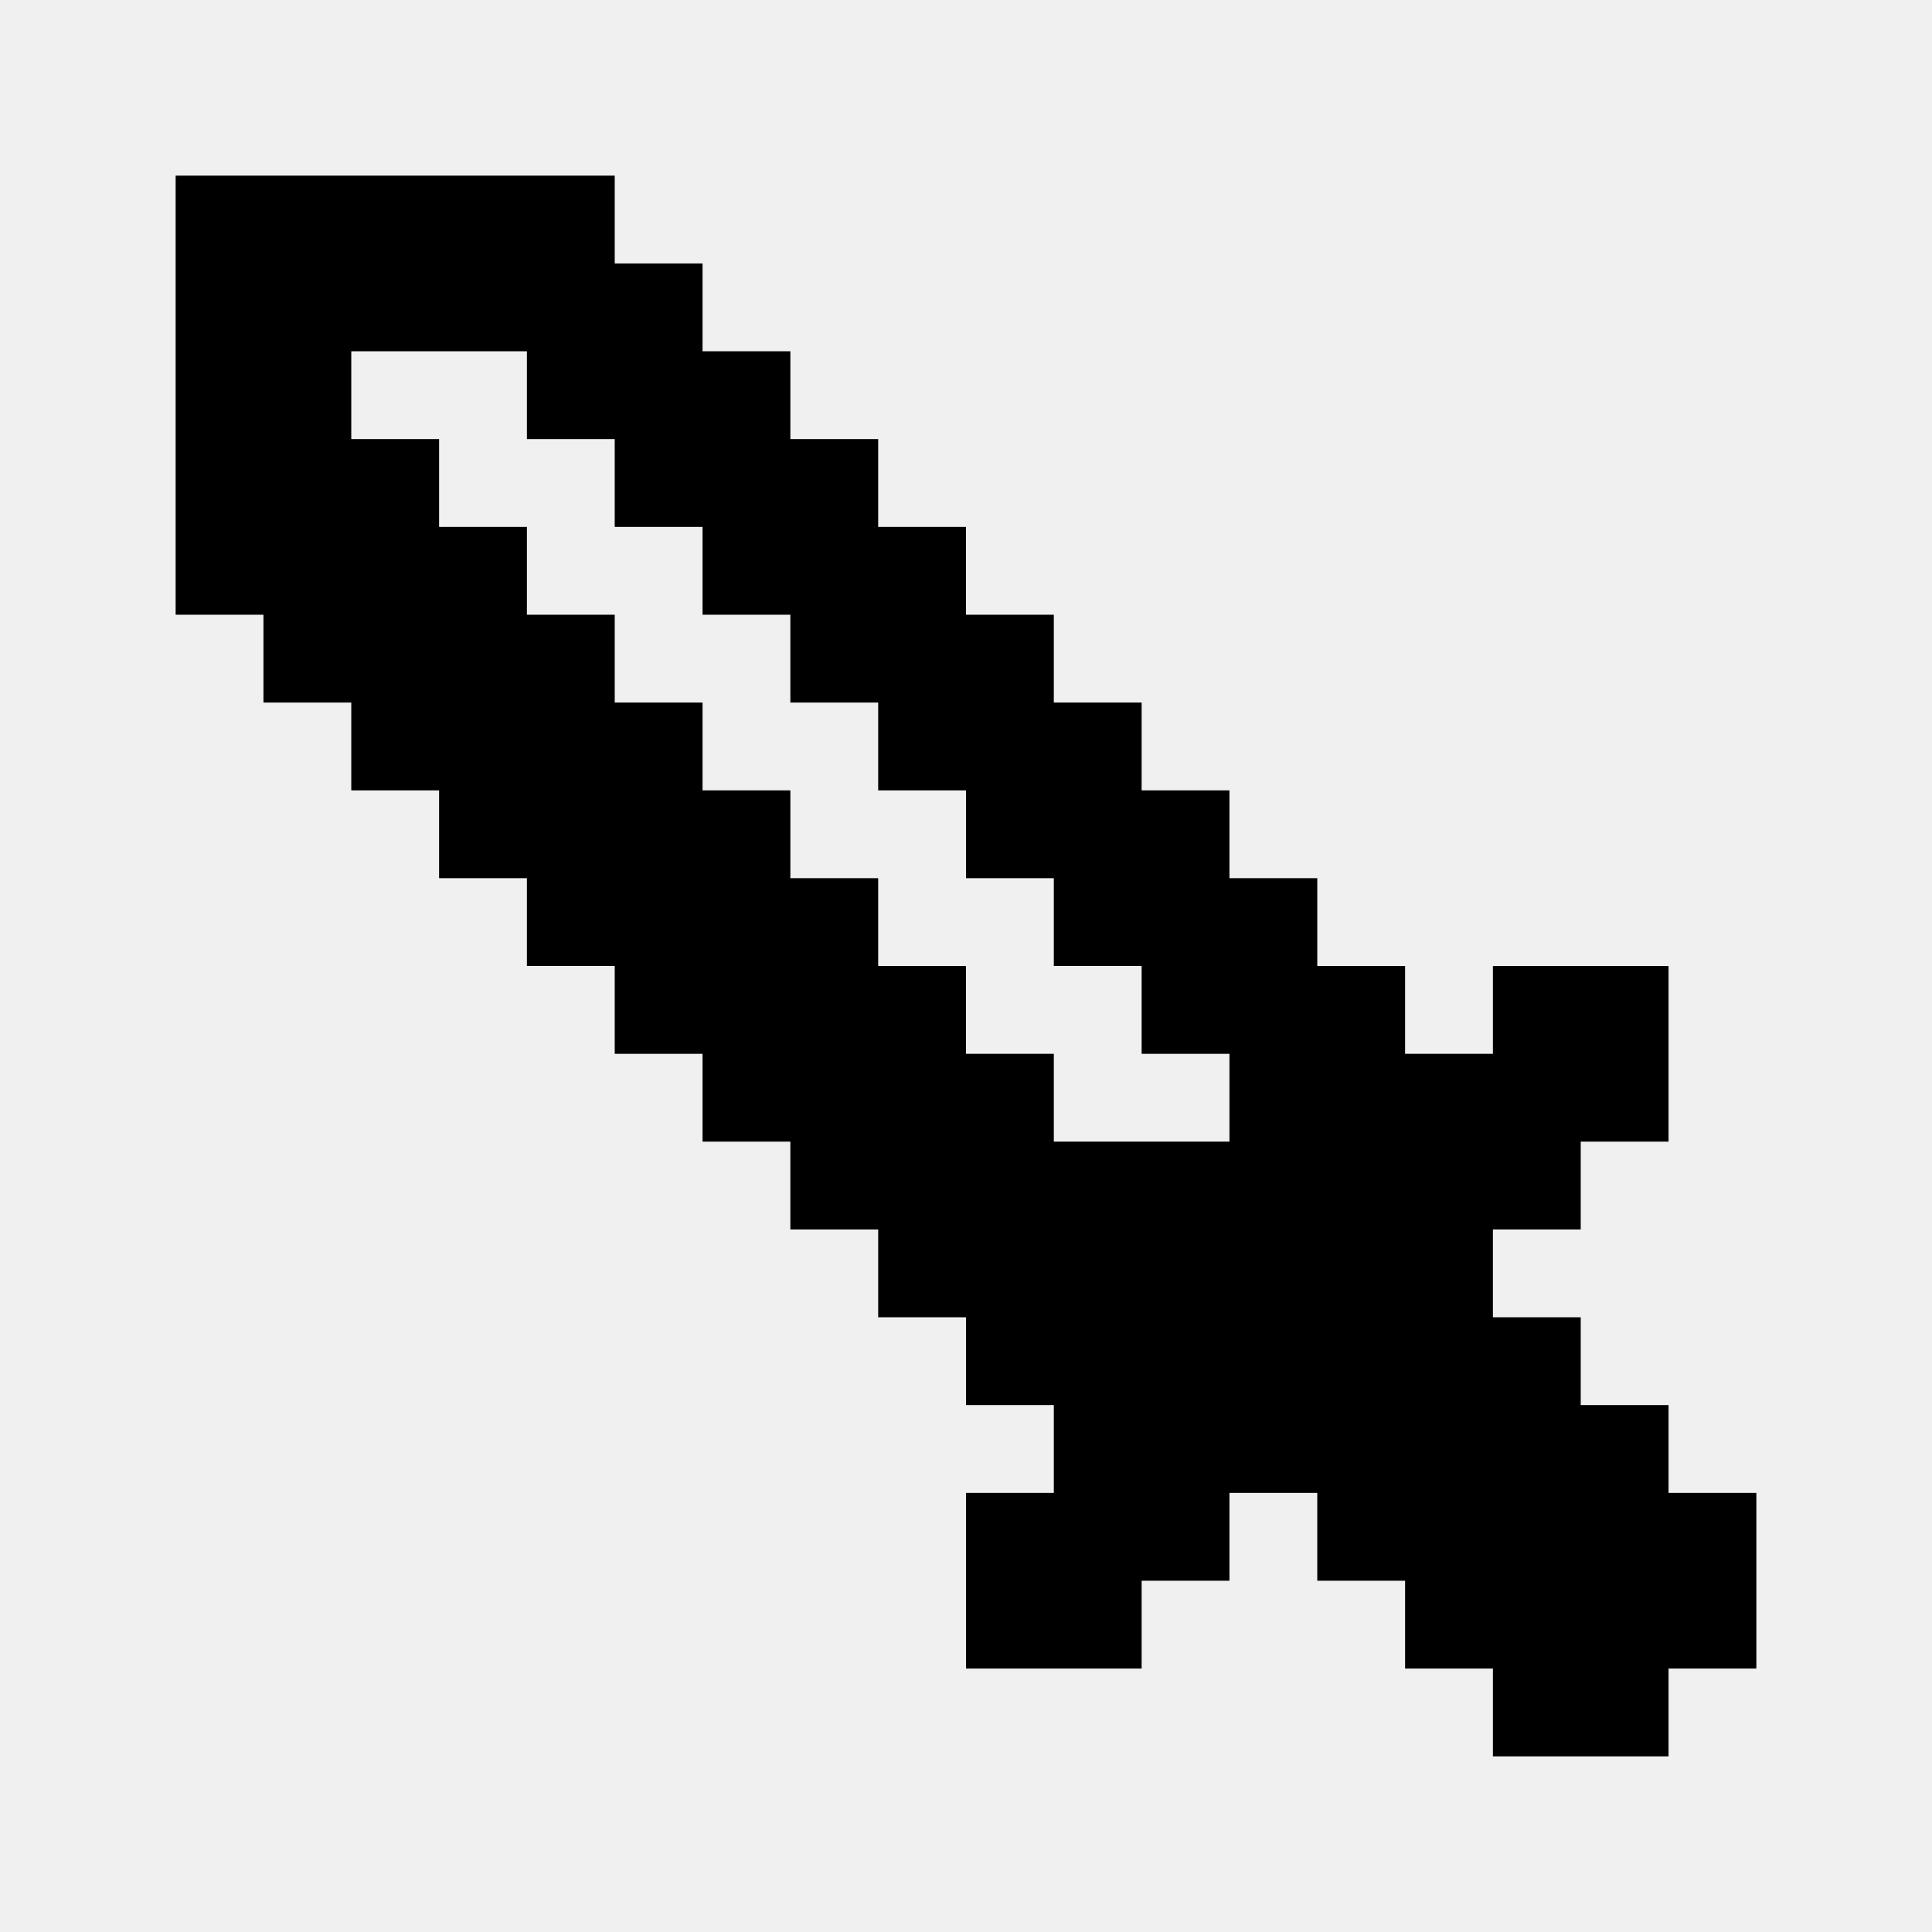
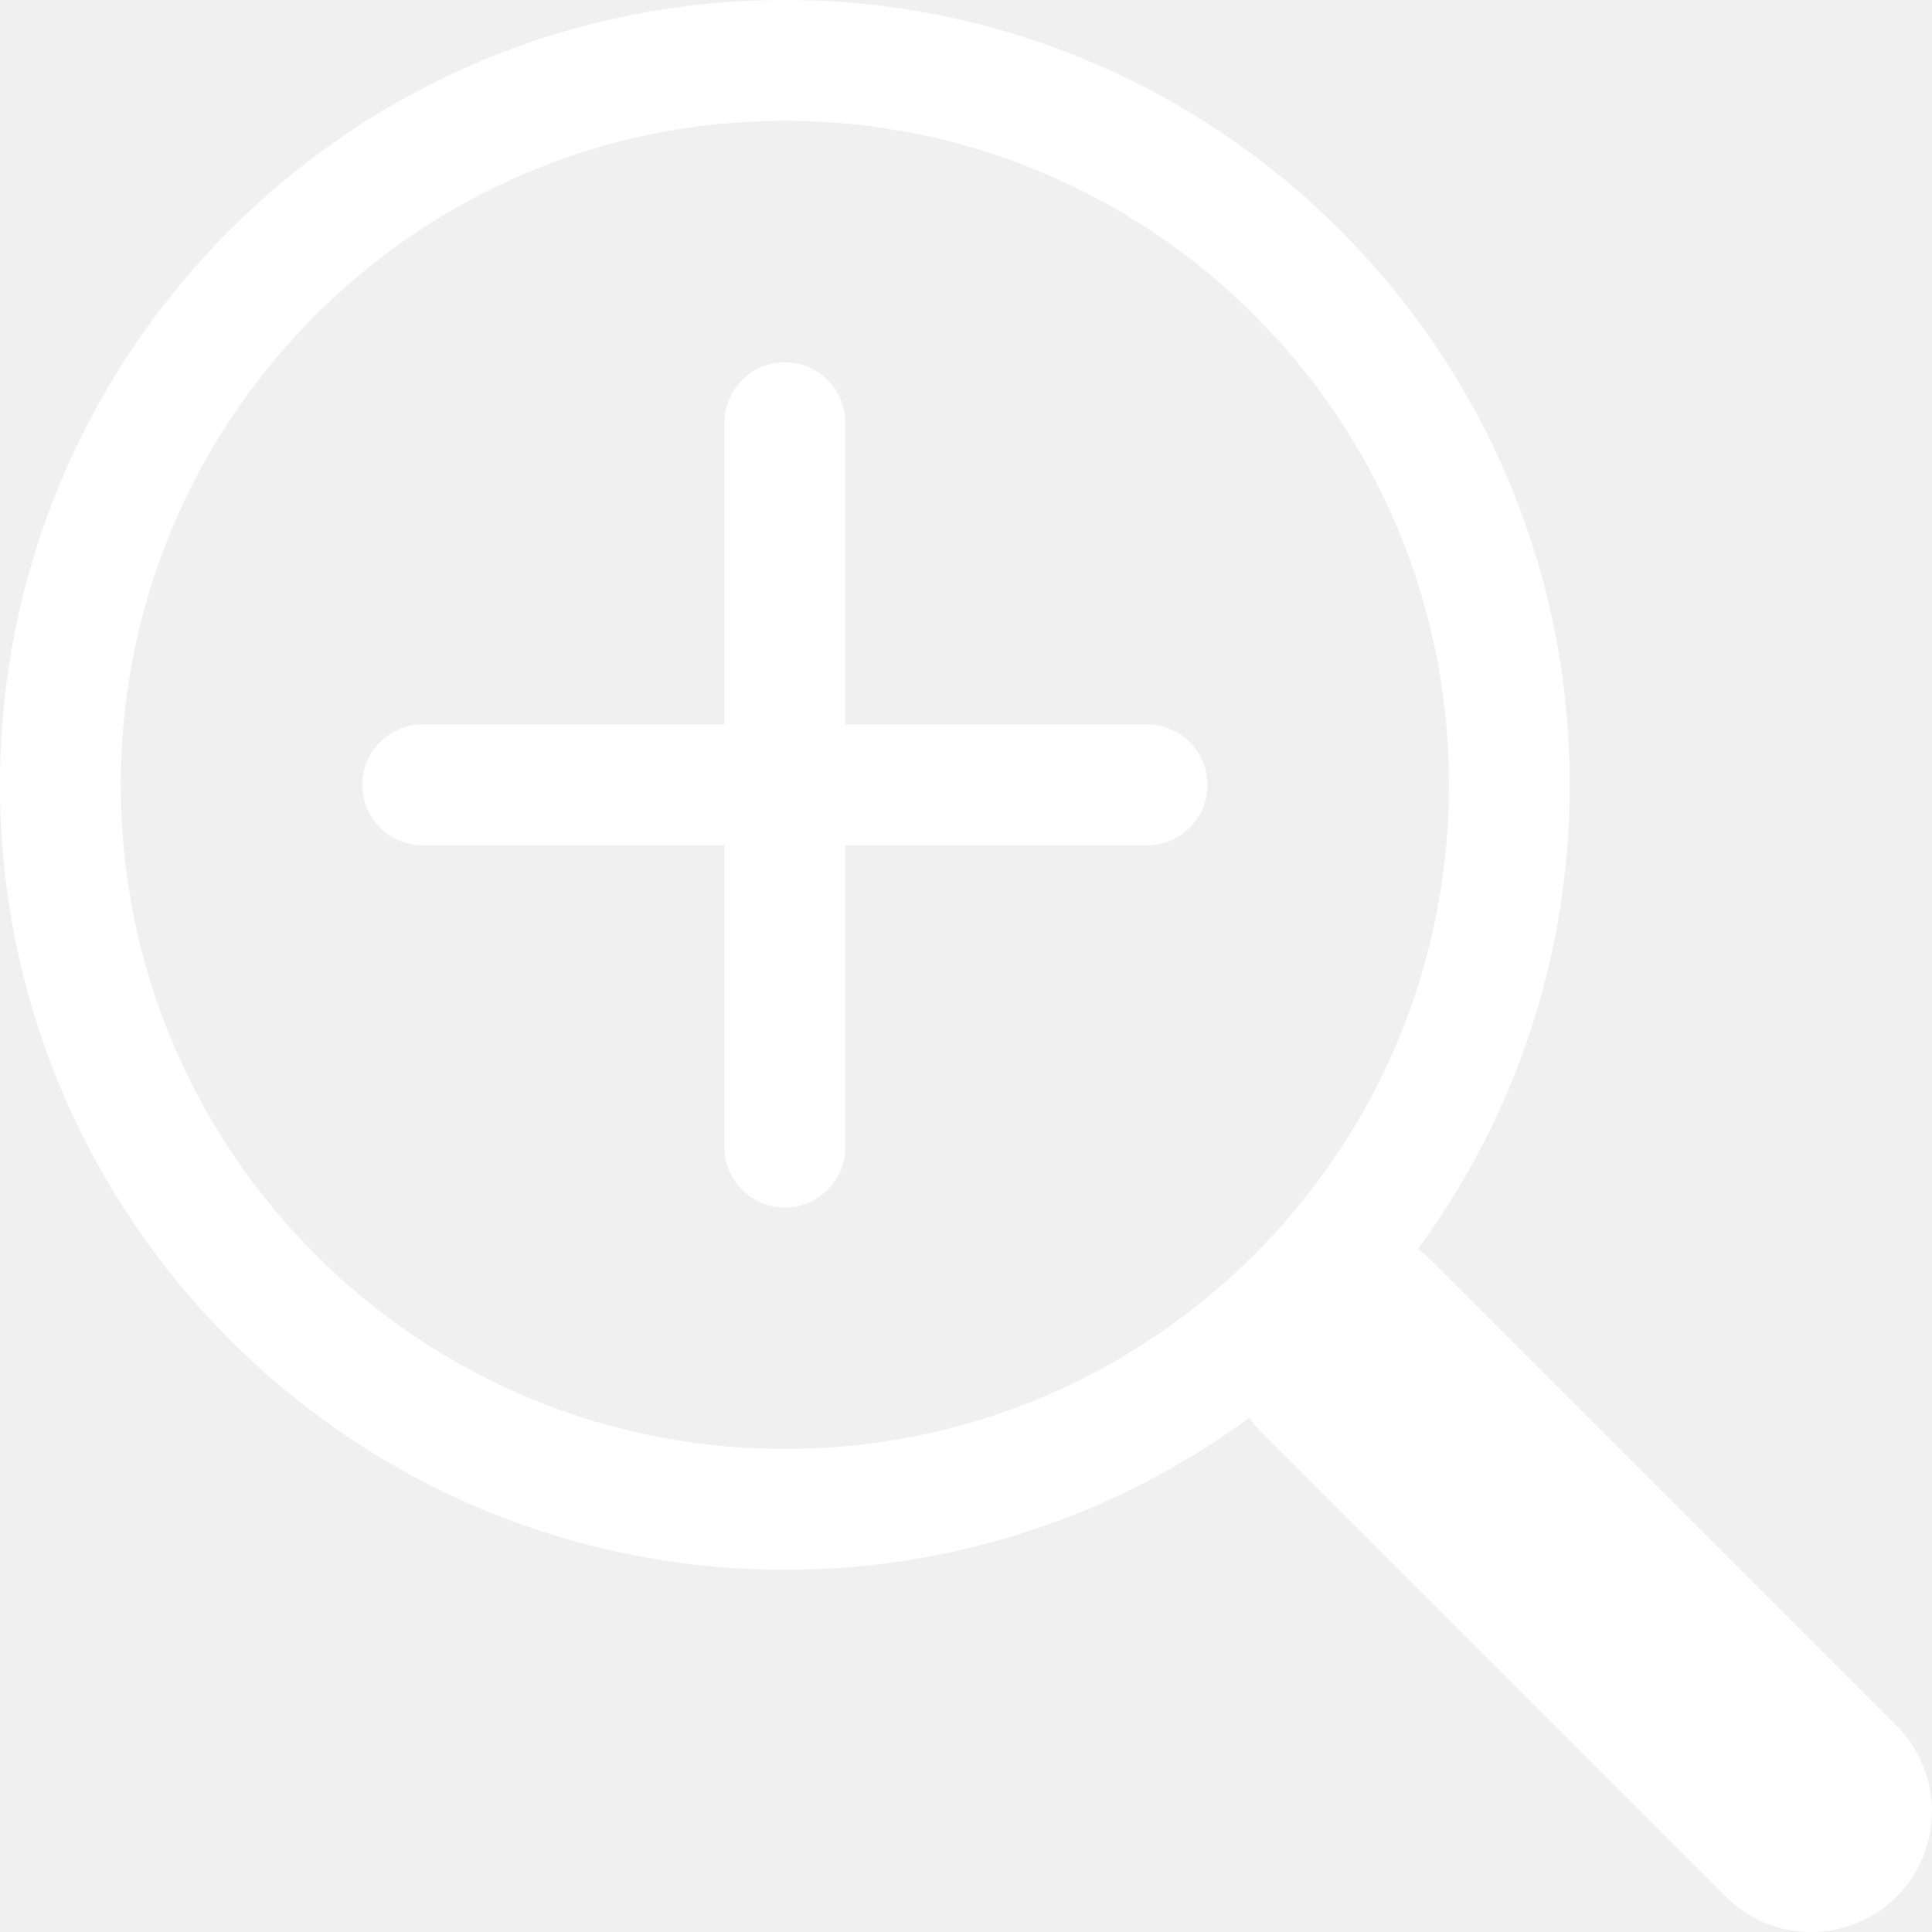
- <svg xmlns="http://www.w3.org/2000/svg" width="50" height="50" fill="none" viewBox="0 0 22 22">
-   <path fill="black" d="M8 3V4H9V5H10V6H11V7H12V8H13V9H14V10H15V11H16V12H17V11H19V13H18V14H17V15H18V16H19V17H20V19H19V20H17V19H16V18H15V17H14V18H13V19H11V17H12V16H11V15H10V14H9V13H8V12H7V11H6V10H5V9H4V8H3V7H2V2H7V3H8M7 5H6V4H4V5H5V6H6V7H7V8H8V9H9V10H10V11H11V12H12V13H14V12H13V11H12V10H11V9H10V8H9V7H8V6H7V5Z" />
+ <svg xmlns="http://www.w3.org/2000/svg" width="40" height="40" fill="white" class="bi bi-zoom-in" viewBox="0 0 16 16">
+   <path fill-rule="evenodd" d="M6.5 12a5.5 5.5 0 1 0 0-11 5.5 5.5 0 0 0 0 11M13 6.5a6.5 6.5 0 1 1-13 0 6.5 6.5 0 0 1 13 0" />
+   <path d="M10.344 11.742q.044.06.098.115l3.85 3.85a1 1 0 0 0 1.415-1.414l-3.85-3.85a1 1 0 0 0-.115-.1 6.5 6.5 0 0 1-1.398 1.4z" />
+   <path fill-rule="evenodd" d="M6.5 3a.5.5 0 0 1 .5.5V6h2.5a.5.5 0 0 1 0 1H7v2.5a.5.5 0 0 1-1 0V7H3.5a.5.5 0 0 1 0-1H6V3.5a.5.5 0 0 1 .5-.5" />
</svg>
